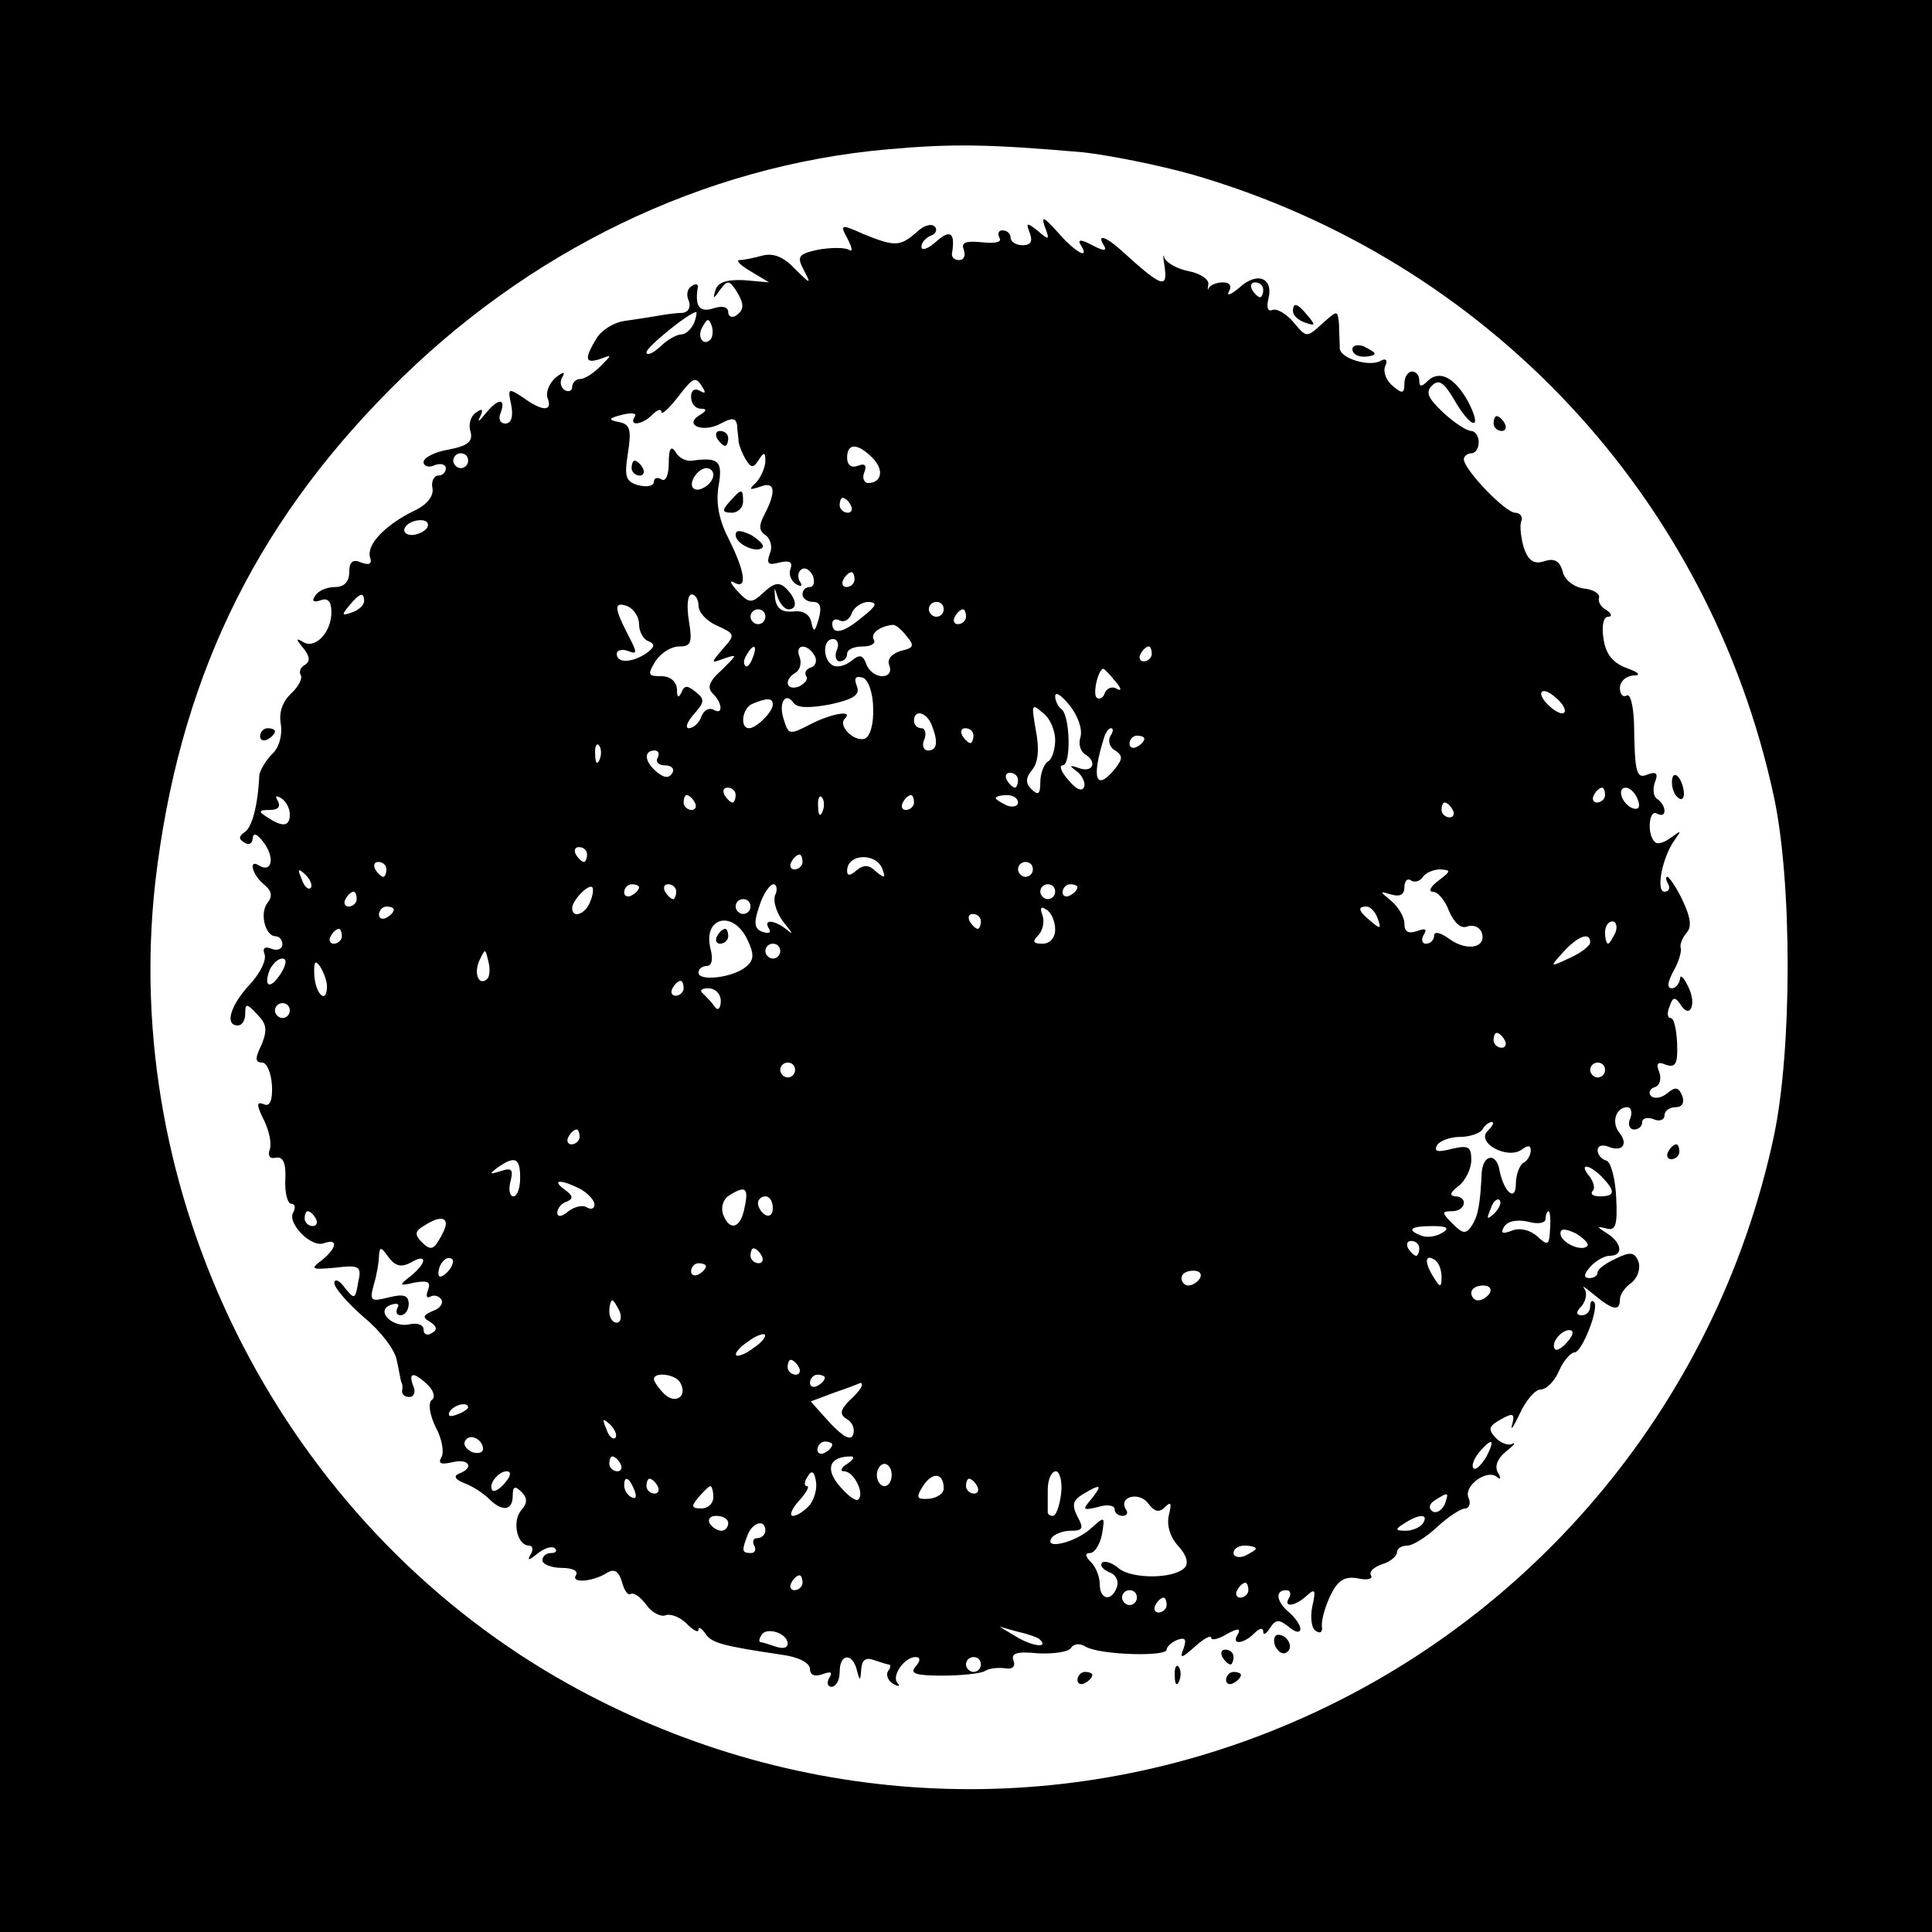
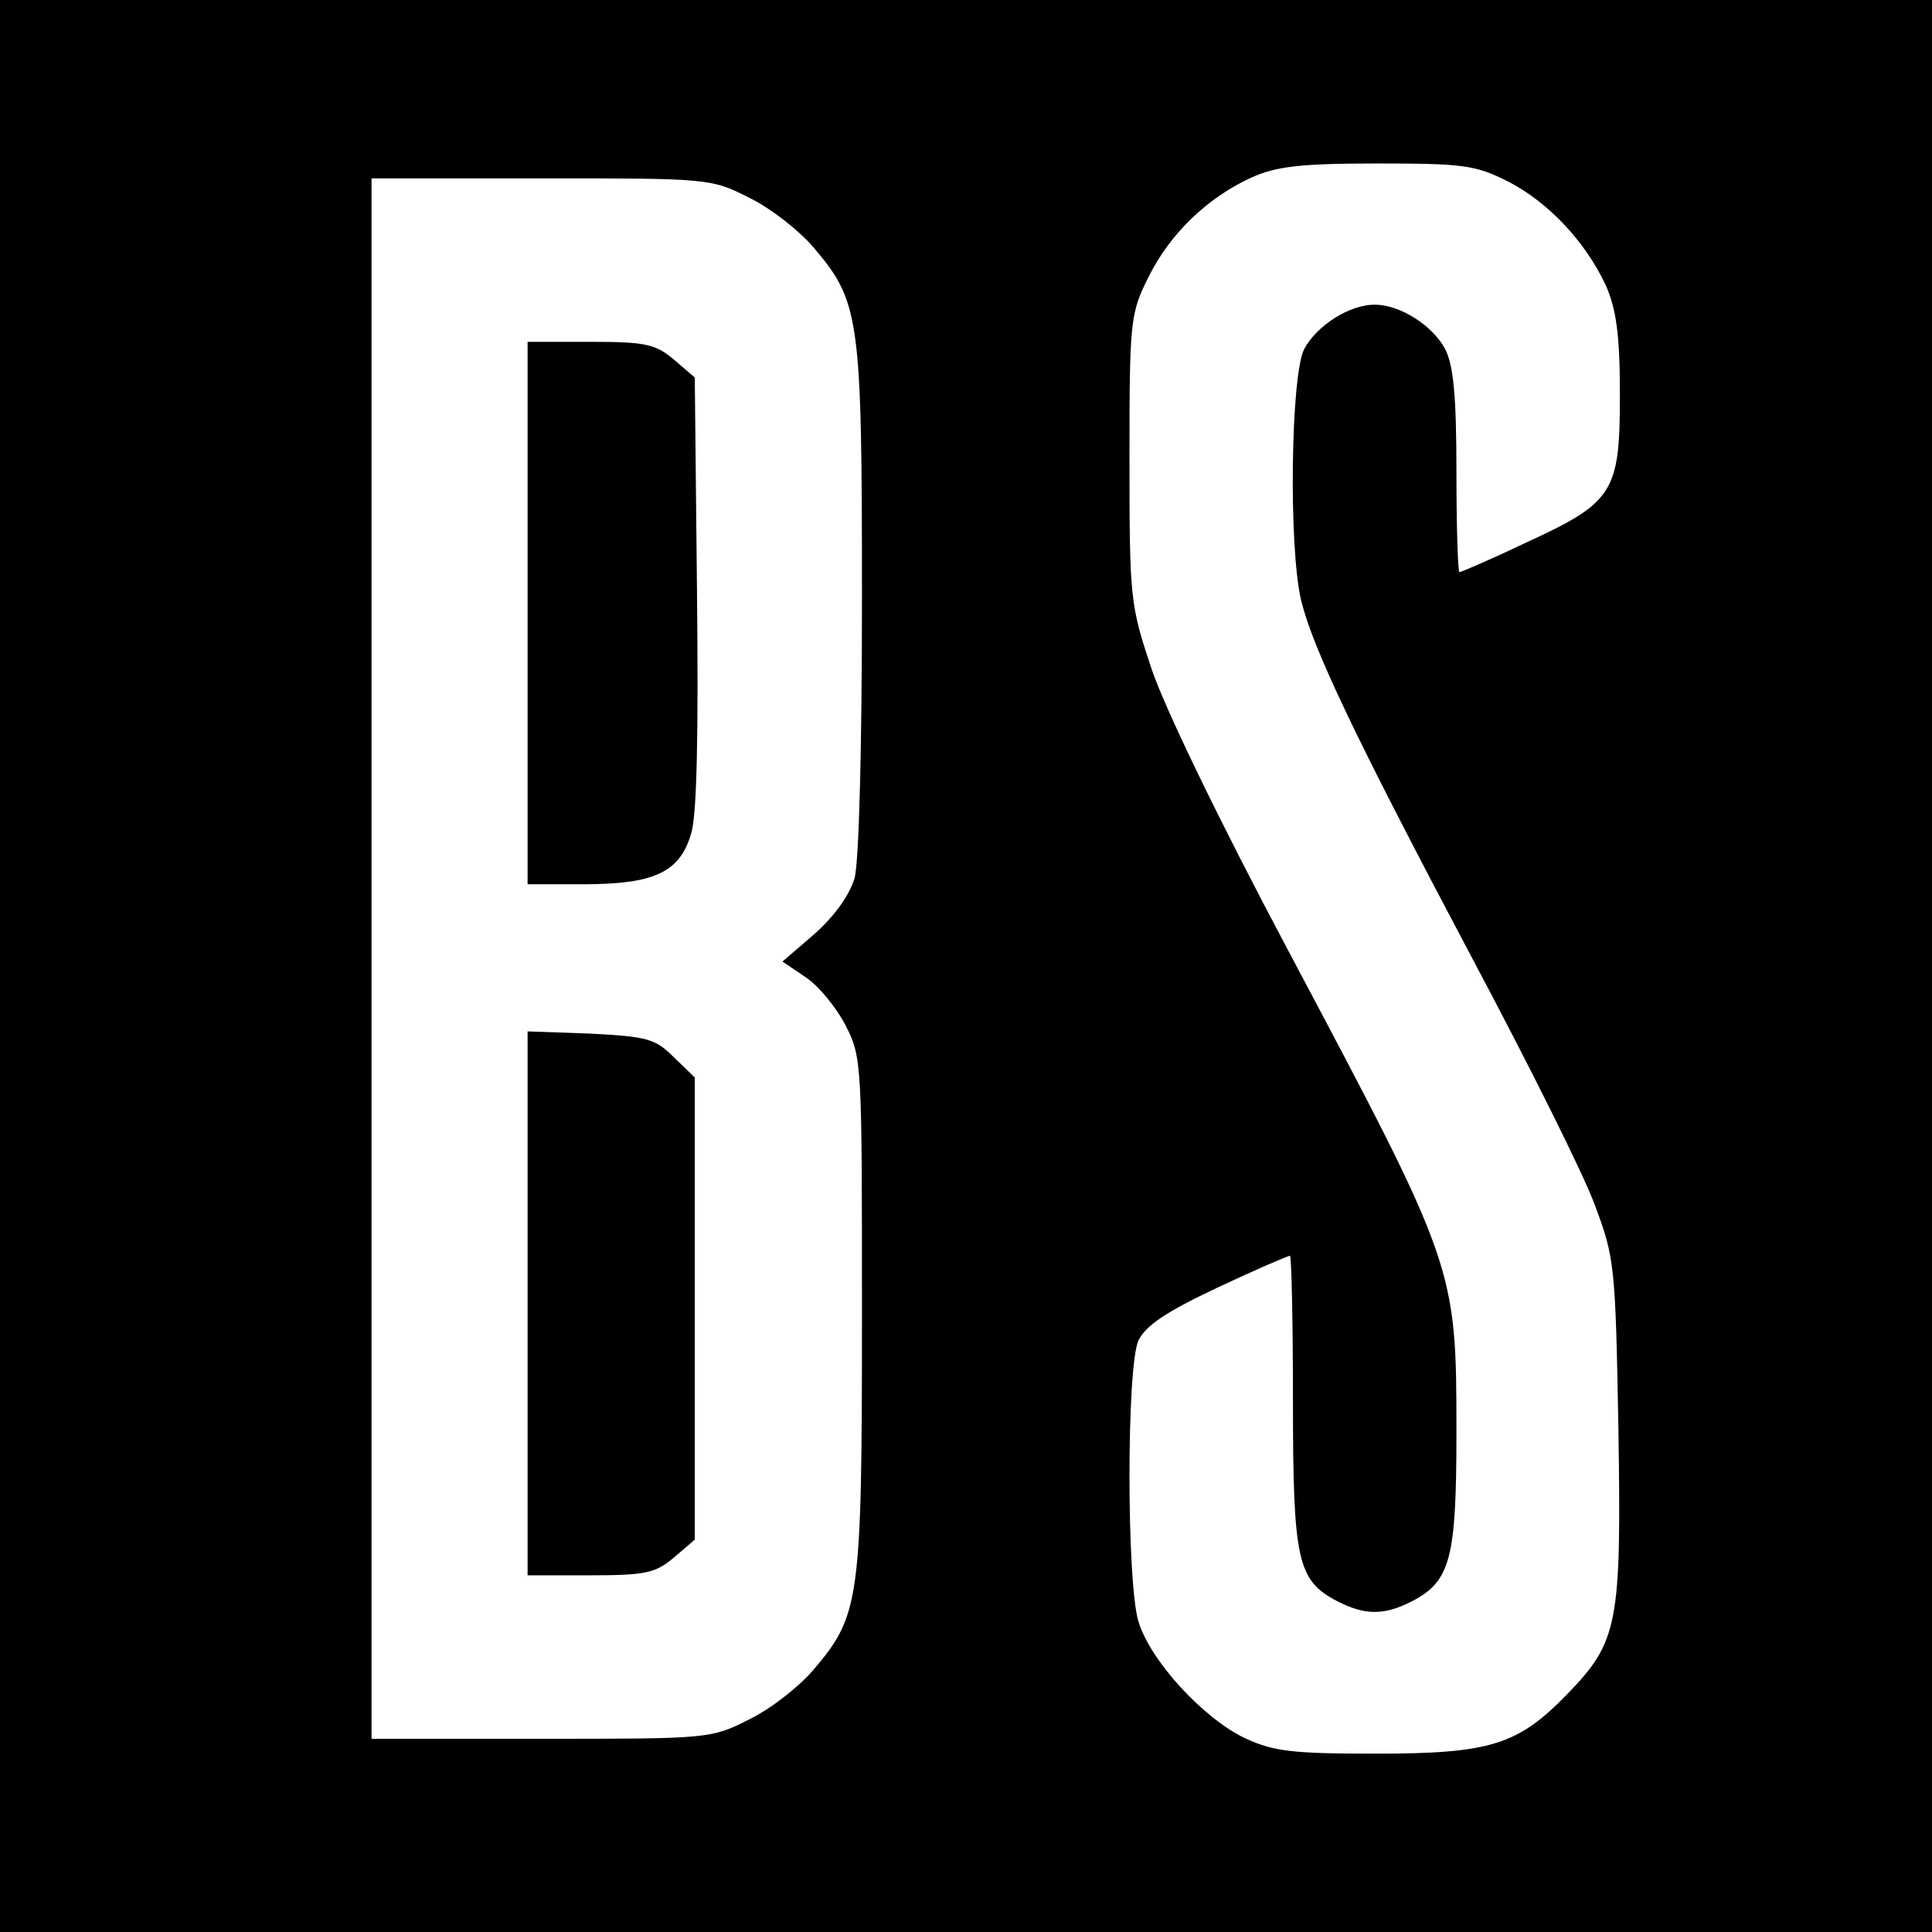
<svg xmlns="http://www.w3.org/2000/svg" version="1.0" width="260pt" height="260pt" viewBox="0 0 260 260" preserveAspectRatio="xMidYMid meet">
  <g transform="translate(0,260) scale(0.1,-0.1)" fill="#000000" stroke="none">
-     <path d="M0 1300 l0 -1300 1300 0 1300 0 0 1300 0 1300 -1300 0 -1300 0 0 -1300z m1458 1095 c35 -4 101 -17 147 -30 397 -115 695 -434 782 -836 25 -115 25 -342 0 -459 -78 -364 -334 -666 -682 -802 -319 -125 -674 -94 -970 83 -364 219 -573 643 -526 1062 31 266 130 476 316 663 184 186 421 301 669 323 89 8 137 7 264 -4z" />
-     <path d="M1406 2295 c7 -18 6 -19 -9 -6 -15 12 -17 12 -11 -3 4 -11 1 -16 -10 -16 -9 0 -16 5 -16 10 0 6 -5 10 -11 10 -5 0 -7 -4 -4 -10 4 -6 -6 -8 -24 -6 -21 2 -28 0 -24 -10 3 -8 0 -14 -6 -14 -6 0 -10 3 -10 8 5 29 -2 34 -21 17 -11 -10 -20 -13 -20 -7 0 6 6 12 13 15 6 2 9 8 5 12 -5 5 -16 1 -25 -8 -22 -19 -29 -19 -71 -2 -31 14 -32 13 -21 -7 6 -12 7 -18 1 -14 -5 3 -24 3 -41 0 -27 -6 -29 -9 -19 -28 10 -19 9 -19 -12 2 -15 16 -29 22 -44 18 -11 -3 -25 -6 -31 -6 -5 0 1 -7 15 -15 l25 -15 -34 3 c-23 1 -35 -3 -38 -13 -4 -13 -3 -13 6 0 10 13 12 13 21 0 12 -19 12 -27 0 -35 -5 -3 -10 -1 -10 5 0 7 -8 9 -20 5 -19 -6 -25 3 -21 28 1 5 -3 6 -8 2 -6 -3 -8 -12 -4 -20 3 -9 -1 -15 -8 -16 -8 0 -23 -2 -34 -4 -11 -2 -31 -5 -45 -7 -14 -2 -30 -12 -37 -23 -17 -28 -16 -35 5 -28 16 6 16 6 0 -10 -9 -9 -21 -17 -27 -17 -6 0 -11 -5 -11 -11 0 -5 -5 -7 -10 -4 -6 4 -7 12 -3 18 4 7 1 7 -9 -1 -9 -8 -14 -20 -11 -28 7 -18 -7 -18 -33 1 -20 13 -21 13 -16 -10 3 -16 0 -25 -8 -25 -7 0 -10 7 -6 15 7 20 -4 19 -21 -2 -8 -10 -11 -12 -7 -4 5 10 3 12 -5 6 -7 -4 -11 -15 -8 -25 4 -14 -3 -20 -29 -25 -19 -3 -34 -11 -34 -17 0 -5 7 -8 15 -4 8 3 15 1 15 -4 0 -6 -5 -10 -10 -10 -6 0 -10 -8 -8 -17 2 -11 -8 -23 -26 -31 -38 -19 -63 -45 -58 -62 3 -9 -1 -11 -12 -7 -11 5 -16 1 -16 -13 0 -13 -7 -20 -19 -20 -11 0 -23 -5 -27 -12 -5 -7 -2 -9 7 -6 10 4 15 -1 15 -16 0 -27 -22 -50 -38 -40 -10 6 -10 4 0 -8 9 -11 10 -18 2 -23 -6 -3 -8 -10 -5 -14 2 -5 -4 -16 -14 -25 -11 -11 -16 -25 -13 -41 2 -14 -2 -31 -12 -40 -9 -9 -16 -22 -17 -28 -2 -42 -10 -71 -20 -77 -8 -6 -8 -9 0 -14 6 -4 11 -1 11 6 1 8 6 6 15 -6 15 -20 11 -41 -6 -31 -15 10 -10 -12 6 -25 11 -9 12 -16 5 -25 -11 -14 -3 -45 11 -45 5 0 9 -5 9 -11 0 -6 -7 -9 -14 -6 -10 4 -13 1 -10 -7 3 -8 -6 -26 -20 -41 -26 -28 -34 -55 -16 -55 6 0 10 7 10 16 0 14 2 14 16 -1 13 -13 14 -21 6 -41 -9 -18 -9 -24 1 -24 6 0 12 -14 13 -31 1 -20 -3 -29 -11 -25 -10 4 -10 -1 0 -21 7 -14 11 -32 8 -40 -3 -8 0 -13 8 -11 10 2 14 -7 13 -29 -1 -18 3 -33 8 -33 5 0 6 -5 3 -11 -10 -14 24 -49 41 -42 20 7 17 -7 -3 -23 -16 -12 -14 -13 18 -10 33 4 36 2 31 -20 -4 -23 -5 -23 -18 -7 -7 10 -14 13 -14 6 0 -6 18 -27 40 -46 22 -18 42 -44 44 -58 3 -13 5 -26 6 -29 2 -3 2 -8 1 -12 0 -5 4 -8 10 -8 6 0 9 7 5 15 -7 19 1 19 20 1 8 -8 10 -17 5 -20 -5 -4 -3 -19 5 -36 9 -16 12 -35 8 -41 -5 -9 0 -10 14 -7 23 6 31 -7 10 -15 -8 -3 -6 -8 7 -13 11 -4 26 -14 33 -21 18 -18 32 -16 32 4 0 13 3 14 12 5 8 -8 8 -15 -1 -25 -12 -15 -5 -47 11 -47 5 0 6 -6 2 -12 -5 -9 -2 -8 9 1 10 8 20 11 24 7 3 -3 1 -6 -5 -6 -7 0 -12 -4 -12 -10 0 -5 12 -10 26 -10 14 0 23 -4 19 -10 -7 -11 23 -9 43 4 9 5 15 1 19 -13 3 -11 8 -19 12 -16 4 2 13 -4 21 -15 7 -10 19 -16 25 -14 7 3 20 -2 29 -11 9 -9 16 -13 16 -8 0 4 4 2 9 -5 8 -13 23 -17 104 -29 22 -3 37 -11 37 -19 0 -8 6 -11 17 -7 11 4 14 3 9 -5 -4 -7 -2 -12 3 -12 6 0 11 9 11 20 0 25 17 26 23 3 4 -16 5 -16 6 1 1 12 6 16 17 12 9 -3 18 -6 20 -6 3 0 3 -4 -1 -9 -3 -5 0 -13 7 -17 7 -4 10 -4 6 1 -9 9 9 35 24 35 7 0 7 -5 0 -13 -8 -9 0 -12 36 -12 26 0 52 3 57 6 6 4 18 5 27 4 10 -2 15 2 12 10 -4 10 4 13 33 10 21 -1 41 2 44 7 4 6 12 7 20 2 18 -11 109 -14 109 -4 0 4 7 10 14 13 11 4 13 1 9 -11 -6 -15 -3 -14 15 2 12 11 22 16 22 12 0 -4 10 -2 21 5 15 8 19 8 15 0 -10 -15 7 -14 22 1 7 7 12 8 12 2 0 -5 4 -3 9 5 8 12 12 12 25 2 9 -8 16 -9 16 -3 0 5 -7 15 -15 22 -17 14 -20 30 -4 30 5 0 7 -4 4 -10 -9 -14 8 -12 24 3 11 10 12 7 7 -15 -3 -15 -1 -30 5 -33 6 -4 9 -1 8 6 -1 8 4 26 11 41 10 21 19 27 37 24 13 -3 21 -1 18 4 -3 5 4 11 15 15 11 3 20 11 20 16 0 5 6 9 14 9 7 0 25 11 40 25 15 14 32 25 38 25 5 0 8 7 4 15 -6 16 26 39 39 27 5 -4 5 -1 1 6 -5 8 -1 19 10 28 11 9 15 13 9 11 -5 -3 -16 1 -23 9 -10 11 -8 15 8 24 16 9 19 8 15 -7 -3 -10 2 -3 10 14 8 18 21 33 28 33 8 0 19 11 25 25 6 14 16 25 21 25 10 0 34 61 26 68 -3 3 -5 0 -5 -6 0 -7 -5 -12 -11 -12 -8 0 -9 4 0 13 6 8 7 18 3 23 -4 5 2 1 14 -9 24 -20 34 -22 34 -6 0 7 7 17 16 23 8 7 12 19 9 28 -5 13 -11 14 -31 4 -13 -6 -24 -14 -24 -18 0 -5 -5 -8 -11 -8 -8 0 -8 5 1 15 7 8 19 15 26 15 19 0 17 17 -3 30 -14 9 -15 10 -2 7 13 -4 16 3 14 41 -1 25 -7 48 -13 50 -7 2 -12 8 -12 14 0 6 6 8 14 5 19 -8 28 3 15 19 -11 14 -4 34 11 34 5 0 7 -7 4 -15 -4 -8 -1 -15 5 -15 6 0 11 4 11 10 0 5 7 7 15 4 8 -4 15 -1 15 5 0 6 7 11 15 11 9 0 12 6 9 15 -5 12 -9 13 -20 4 -8 -7 -18 -8 -22 -4 -4 4 -2 10 5 12 7 2 9 12 6 20 -5 12 -2 15 9 10 13 -4 16 1 15 29 -1 19 -4 34 -9 34 -4 0 -5 7 -1 16 4 12 7 13 14 3 13 -22 23 -1 11 23 -6 13 -11 17 -11 11 -1 -7 -6 -13 -11 -13 -7 0 -6 8 2 23 7 12 11 26 10 31 -2 4 2 14 8 21 7 8 5 21 -6 44 -8 17 -18 31 -20 31 -3 0 -2 -4 1 -10 3 -5 1 -10 -5 -10 -12 0 -3 47 14 70 9 13 9 13 -5 3 -9 -7 -19 -10 -22 -6 -11 10 -8 45 3 38 6 -3 10 -2 10 4 0 5 -4 12 -10 16 -5 3 -6 13 -3 22 5 12 2 15 -9 11 -16 -7 -18 1 -19 69 -1 24 -5 40 -10 37 -5 -3 -9 2 -9 10 0 9 8 16 18 17 11 0 8 4 -9 10 -19 7 -28 19 -31 39 -3 18 0 30 6 30 6 0 5 4 -2 9 -8 4 -12 12 -10 17 1 5 -8 11 -21 12 -13 2 -26 12 -28 23 -4 14 -11 18 -24 14 -14 -5 -22 0 -28 17 -4 13 -6 29 -4 36 3 6 -1 12 -8 12 -13 0 -69 58 -69 72 0 4 5 8 10 8 6 0 10 7 10 15 0 8 -5 15 -10 15 -6 0 -23 11 -38 25 -20 19 -24 27 -15 36 9 9 16 5 30 -19 23 -40 39 -42 19 -3 -18 33 -39 44 -55 28 -8 -8 -11 -8 -11 1 0 7 -4 12 -10 12 -5 0 -10 -7 -10 -16 0 -14 -3 -14 -15 -4 -9 7 -14 19 -11 27 4 8 1 11 -5 8 -15 -10 -57 3 -56 17 0 7 -1 22 -1 32 -2 19 -2 19 -23 0 -21 -19 -21 -18 -38 2 -9 11 -22 19 -28 17 -7 -3 -9 3 -6 15 7 28 -15 37 -39 15 -12 -10 -18 -12 -14 -5 4 7 1 12 -8 12 -8 0 -16 -3 -19 -7 -2 -5 -2 -3 -1 4 2 6 -10 15 -26 18 -16 3 -31 12 -33 18 -2 7 -2 2 0 -10 5 -33 -3 -30 -58 20 -21 19 -34 23 -23 6 4 -7 -1 -7 -16 1 -15 8 -20 8 -16 1 14 -22 -7 -11 -31 17 -18 20 -22 22 -17 7z m294 -85 c0 -5 -2 -10 -4 -10 -3 0 -8 5 -11 10 -3 6 -1 10 4 10 6 0 11 -4 11 -10z m-766 -45 c-4 -8 -11 -15 -17 -15 -6 0 -19 -7 -29 -17 -10 -9 -18 -12 -18 -7 0 7 58 54 67 54 1 0 0 -7 -3 -15z m22 -22 c-10 -10 -19 5 -10 18 6 11 8 11 12 0 2 -7 1 -15 -2 -18z m-10 -65 c4 -7 3 -8 -4 -4 -7 4 -12 1 -12 -8 0 -9 6 -16 13 -16 9 0 8 -3 -2 -9 -21 -13 5 -24 29 -11 15 8 20 8 22 -2 0 -7 2 -17 2 -23 1 -5 5 -16 10 -24 7 -11 10 -11 17 0 7 11 9 11 9 -1 0 -9 -6 -22 -12 -29 -11 -10 -10 -11 5 -6 20 8 22 -6 6 -37 -8 -15 -8 -22 1 -28 7 -5 10 -16 6 -25 -5 -14 -2 -16 13 -12 13 3 18 1 15 -8 -3 -7 0 -16 7 -21 7 -4 10 -3 5 4 -3 6 -2 13 3 16 5 3 11 -1 15 -9 3 -8 1 -15 -4 -15 -6 0 -10 -4 -10 -10 0 -5 6 -10 14 -10 10 0 12 -7 8 -22 -5 -18 -7 -20 -10 -6 -2 11 -11 17 -25 15 -15 -1 -22 4 -24 18 -1 15 -1 16 3 3 3 -10 10 -18 15 -18 13 0 11 14 -3 28 -9 9 -16 8 -30 -5 -17 -16 -20 -15 -36 2 -9 10 -11 15 -4 11 18 -10 15 14 -7 58 -13 25 -18 48 -14 72 6 34 0 39 -36 34 -8 -1 -18 4 -22 12 -6 9 -9 4 -9 -15 0 -16 -4 -26 -10 -22 -5 3 -10 2 -10 -3 0 -6 -9 -8 -21 -5 -17 5 -19 11 -14 43 5 32 3 39 -12 42 -15 3 -15 5 5 10 12 3 20 2 16 -3 -8 -13 10 -11 24 3 7 7 12 8 12 4 0 -5 9 3 21 18 23 30 25 30 35 14z m228 -94 c16 -16 13 -34 -6 -34 -5 0 -8 7 -5 14 4 10 1 13 -9 9 -8 -3 -14 1 -14 11 0 20 14 20 34 0z m-544 -4 c0 -5 -4 -10 -10 -10 -5 0 -10 5 -10 10 0 6 5 10 10 10 6 0 10 -4 10 -10z m330 -19 c0 -12 -20 -25 -27 -18 -7 7 6 27 18 27 5 0 9 -4 9 -9z m185 -41 c3 -5 1 -10 -4 -10 -6 0 -11 5 -11 10 0 6 2 10 4 10 3 0 8 -4 11 -10z m-570 -30 c-3 -5 -13 -10 -21 -10 -8 0 -12 5 -9 10 3 6 13 10 21 10 8 0 12 -4 9 -10z m575 -70 c0 -5 -5 -10 -11 -10 -5 0 -7 5 -4 10 3 6 8 10 11 10 2 0 4 -4 4 -10z m-660 -29 c0 -5 -7 -12 -16 -15 -14 -5 -15 -4 -4 9 14 17 20 19 20 6z m450 -6 c0 -9 11 -21 25 -27 24 -11 25 -12 8 -31 -17 -20 -17 -20 2 -13 18 6 17 5 -3 -15 -17 -15 -21 -24 -13 -32 14 -14 14 -30 1 -22 -6 3 -13 -1 -16 -9 -3 -9 -11 -16 -17 -16 -5 0 -3 8 7 19 14 16 15 20 2 30 -11 9 -15 9 -19 -1 -4 -8 -6 -7 -6 5 -1 10 -9 17 -21 17 -18 0 -19 2 -8 20 7 11 21 20 32 20 16 0 18 5 13 35 -3 19 -2 35 4 35 5 0 9 -7 9 -15z m-80 -25 c0 -10 6 -21 13 -23 9 -4 8 -8 -3 -16 -19 -13 -40 -14 -40 -1 0 5 7 7 15 4 13 -5 13 -3 0 22 -19 37 -19 45 0 38 8 -4 15 -14 15 -24z m301 10 c-26 -22 -41 -25 -41 -9 0 5 5 7 10 4 6 -3 13 1 16 9 3 9 14 16 23 16 12 -1 11 -5 -8 -20z m109 10 c0 -5 -4 -10 -10 -10 -5 0 -10 5 -10 10 0 6 5 10 10 10 6 0 10 -4 10 -10z m-240 -10 c0 -5 -4 -10 -10 -10 -5 0 -10 5 -10 10 0 6 5 10 10 10 6 0 10 -4 10 -10z m270 0 c0 -5 -5 -10 -11 -10 -5 0 -7 5 -4 10 3 6 8 10 11 10 2 0 4 -4 4 -10z m-80 -26 c11 -13 10 -16 -8 -20 -12 -4 -19 -11 -15 -20 3 -8 -1 -14 -10 -14 -8 0 -18 7 -21 16 -5 13 -9 14 -21 4 -8 -6 -19 -9 -25 -5 -13 8 -13 35 1 35 6 0 9 -7 5 -15 -3 -8 -1 -15 4 -15 6 0 10 5 10 10 0 6 9 10 21 10 11 0 18 4 15 9 -5 8 7 18 25 20 4 1 12 -6 19 -15z m-207 -29 c-3 -9 -8 -14 -10 -11 -3 3 -2 9 2 15 9 16 15 13 8 -4z m83 3 c4 -6 2 -14 -4 -16 -7 -2 -10 -7 -7 -12 3 -4 -2 -10 -10 -14 -17 -6 -21 9 -4 19 6 4 8 13 5 21 -7 17 10 19 20 2z m454 2 c0 -5 -5 -10 -11 -10 -5 0 -7 5 -4 10 3 6 8 10 11 10 2 0 4 -4 4 -10z m-49 -37 c8 -9 9 -14 2 -10 -6 4 -13 1 -16 -5 -2 -7 -7 -10 -11 -7 -6 5 2 39 9 39 1 0 9 -8 16 -17z m-326 -36 c1 -21 -4 -38 -11 -41 -14 -5 -37 17 -27 27 12 12 -18 7 -47 -8 -27 -14 -29 -14 -35 6 -8 23 2 39 13 23 5 -7 22 -7 49 -2 32 7 41 13 36 25 -4 10 -2 14 8 11 7 -2 14 -20 14 -41z m279 -39 c-3 -9 0 -19 6 -23 17 -10 11 -25 -7 -19 -14 5 -15 4 -4 -4 7 -5 12 -15 10 -21 -3 -7 -11 -3 -21 9 -10 11 -13 20 -8 20 12 0 10 69 -2 76 -4 3 -8 11 -8 17 0 7 9 1 20 -13 11 -14 17 -32 14 -42z m646 47 c7 -8 8 -15 2 -15 -5 0 -15 7 -22 15 -7 8 -8 15 -2 15 5 0 15 -7 22 -15z m-1060 -3 c0 -10 -22 -32 -32 -32 -13 0 -9 28 5 33 19 8 27 8 27 -1z m380 -48 c0 -12 -4 -26 -10 -29 -5 -3 -10 -16 -10 -28 0 -16 -3 -18 -12 -9 -8 8 -8 15 1 26 8 9 10 28 5 53 -6 35 -6 37 9 24 10 -7 17 -24 17 -37z m-166 20 c9 -23 7 -34 -5 -34 -6 0 -9 7 -5 15 3 8 1 15 -4 15 -6 0 -10 5 -10 10 0 16 17 12 24 -6z m56 -14 c0 -5 -2 -10 -4 -10 -3 0 -8 5 -11 10 -3 6 -1 10 4 10 6 0 11 -4 11 -10z m184 -1 c-3 -6 -1 -15 7 -19 10 -7 10 -11 0 -24 -26 -32 -33 -15 -15 42 2 6 6 12 9 12 4 0 3 -5 -1 -11z m46 -3 c0 -3 -4 -8 -10 -11 -5 -3 -10 -1 -10 4 0 6 5 11 10 11 6 0 10 -2 10 -4z m-733 -28 c-3 -8 -6 -5 -6 6 -1 11 2 17 5 13 3 -3 4 -12 1 -19z m78 2 c-3 -5 1 -10 10 -10 9 0 13 -5 10 -10 -5 -8 -11 -7 -21 1 -17 14 -18 29 -3 29 5 0 7 -4 4 -10z m485 -30 c0 -5 -2 -10 -4 -10 -3 0 -8 5 -11 10 -3 6 -1 10 4 10 6 0 11 -4 11 -10z m-380 -20 c0 -5 -2 -10 -4 -10 -3 0 -8 5 -11 10 -3 6 -1 10 4 10 6 0 11 -4 11 -10z m1170 0 c0 -5 -5 -10 -11 -10 -5 0 -7 5 -4 10 3 6 8 10 11 10 2 0 4 -4 4 -10z m44 -6 c4 -10 1 -14 -6 -12 -15 5 -23 28 -10 28 5 0 13 -7 16 -16z m-1814 -20 c0 -16 -9 -18 -30 -4 -13 8 -12 10 3 10 11 0 15 4 11 12 -4 7 -3 8 4 4 7 -4 12 -14 12 -22z m545 16 c3 -5 1 -10 -4 -10 -6 0 -11 5 -11 10 0 6 2 10 4 10 3 0 8 -4 11 -10z m172 -12 c-3 -8 -6 -5 -6 6 -1 11 2 17 5 13 3 -3 4 -12 1 -19z m123 12 c0 -5 -5 -10 -11 -10 -5 0 -7 5 -4 10 3 6 8 10 11 10 2 0 4 -4 4 -10z m140 0 c0 -5 -7 -7 -15 -4 -8 4 -15 8 -15 10 0 2 7 4 15 4 8 0 15 -4 15 -10z m585 -10 c3 -5 1 -10 -4 -10 -6 0 -11 5 -11 10 0 6 2 10 4 10 3 0 8 -4 11 -10z m-1165 -60 c0 -5 -2 -10 -4 -10 -3 0 -8 5 -11 10 -3 6 -1 10 4 10 6 0 11 -4 11 -10z m290 -10 c0 -5 -5 -10 -11 -10 -5 0 -7 5 -4 10 3 6 8 10 11 10 2 0 4 -4 4 -10z m108 -11 c4 -11 2 -11 -9 -2 -9 9 -16 10 -26 2 -9 -8 -13 -8 -13 -1 0 24 41 25 48 1z m-668 1 c0 -5 -2 -10 -4 -10 -3 0 -8 5 -11 10 -3 6 -1 10 4 10 6 0 11 -4 11 -10z m870 0 c0 -5 -4 -10 -10 -10 -5 0 -10 5 -10 10 0 6 5 10 10 10 6 0 10 -4 10 -10z m-972 -25 c-3 -3 -9 2 -12 12 -6 14 -5 15 5 6 7 -7 10 -15 7 -18z m1518 10 c-11 -8 -14 -15 -8 -15 7 0 17 -12 22 -26 7 -16 16 -24 24 -21 8 3 17 0 20 -8 7 -20 -19 -26 -43 -9 -12 9 -21 11 -21 5 0 -6 -5 -11 -11 -11 -5 0 -7 5 -3 12 5 8 2 9 -9 5 -12 -4 -17 -1 -17 10 0 9 -8 22 -17 30 -17 14 -17 14 0 9 11 -3 17 0 17 10 0 8 4 13 9 9 5 -3 12 -1 16 5 3 5 14 10 23 10 15 -1 15 -2 -2 -15z m-1142 -29 c-6 -16 -24 -23 -24 -8 0 10 22 33 27 28 2 -2 1 -11 -3 -20z m66 20 c0 -3 -4 -8 -10 -11 -5 -3 -10 -1 -10 4 0 6 5 11 10 11 6 0 10 -2 10 -4z m50 -6 c0 -5 -2 -10 -4 -10 -3 0 -8 5 -11 10 -3 6 -1 10 4 10 6 0 11 -4 11 -10z m133 -5 c-3 -9 3 -26 13 -38 10 -12 12 -16 4 -9 -17 14 -34 16 -25 2 3 -5 0 -7 -9 -4 -11 4 -12 12 -4 35 5 16 14 29 19 29 4 0 6 -7 2 -15z m377 5 c0 -5 -4 -10 -10 -10 -5 0 -10 5 -10 10 0 6 5 10 10 10 6 0 10 -4 10 -10z m30 6 c0 -3 -4 -8 -10 -11 -5 -3 -10 -1 -10 4 0 6 5 11 10 11 6 0 10 -2 10 -4z m-970 -16 c0 -5 -5 -10 -11 -10 -5 0 -7 5 -4 10 3 6 8 10 11 10 2 0 4 -4 4 -10z m530 -10 c0 -5 -4 -10 -10 -10 -5 0 -10 5 -10 10 0 6 5 10 10 10 6 0 10 -4 10 -10z m-480 -4 c0 -3 -4 -8 -10 -11 -5 -3 -10 -1 -10 4 0 6 5 11 10 11 6 0 10 -2 10 -4z m890 -27 c0 -11 -7 -19 -17 -19 -13 0 -14 3 -6 11 6 6 9 18 6 27 -4 10 -2 13 5 8 7 -4 12 -16 12 -27z m434 15 c5 -14 4 -15 -9 -4 -17 14 -19 20 -6 20 5 0 12 -7 15 -16z m-534 -4 c0 -5 -2 -10 -4 -10 -3 0 -8 5 -11 10 -3 6 -1 10 4 10 6 0 11 -4 11 -10z m-314 -25 c9 -19 9 -27 -2 -36 -18 -15 -64 -20 -64 -8 0 5 5 9 11 9 7 0 9 9 5 24 -10 42 31 52 50 11z m1168 10 c-4 -8 -8 -15 -10 -15 -2 0 -4 7 -4 15 0 8 4 15 10 15 5 0 7 -7 4 -15z m-1714 -5 c0 -5 -5 -10 -11 -10 -5 0 -7 5 -4 10 3 6 8 10 11 10 2 0 4 -4 4 -10z m1680 -8 c0 -5 -12 -14 -27 -21 -28 -13 -28 -13 -9 8 20 22 36 27 36 13z m-1090 -12 c0 -5 -4 -10 -10 -10 -5 0 -10 5 -10 10 0 6 5 10 10 10 6 0 10 -4 10 -10z m-394 -37 c-11 -11 -19 6 -11 24 8 17 8 17 12 0 3 -10 2 -21 -1 -24z m-278 7 c-14 -22 -24 -19 -15 5 4 8 11 15 17 15 6 0 6 -7 -2 -20z m62 -17 c0 -25 -15 -12 -17 14 -1 19 1 22 8 12 5 -8 9 -20 9 -26z m480 -3 c0 -5 -5 -10 -11 -10 -5 0 -7 5 -4 10 3 6 8 10 11 10 2 0 4 -4 4 -10z m50 -17 c0 -10 -4 -14 -8 -8 -4 6 -11 13 -16 18 -5 4 -2 7 7 7 10 0 17 -8 17 -17z m-580 -13 c0 -5 -4 -10 -10 -10 -5 0 -10 5 -10 10 0 6 5 10 10 10 6 0 10 -4 10 -10z m1635 -40 c3 -5 1 -10 -4 -10 -6 0 -11 5 -11 10 0 6 2 10 4 10 3 0 8 -4 11 -10z m-955 -40 c0 -5 -4 -10 -10 -10 -5 0 -10 5 -10 10 0 6 5 10 10 10 6 0 10 -4 10 -10z m1090 0 c0 -5 -4 -10 -10 -10 -5 0 -10 5 -10 10 0 6 5 10 10 10 6 0 10 -4 10 -10z m-158 -82 c-16 -16 27 -39 46 -25 8 6 12 6 12 -1 0 -6 -4 -14 -10 -17 -5 -3 -10 -16 -10 -28 0 -25 -16 -12 -22 18 -4 24 -22 22 -24 -3 -2 -44 -5 -58 -13 -71 -8 -12 -12 -12 -26 2 -15 15 -15 17 -1 17 19 0 22 20 4 20 -8 1 -6 6 5 14 9 7 17 23 17 35 0 18 -4 20 -26 15 -19 -5 -25 -4 -20 5 4 6 18 11 31 11 13 0 27 5 30 10 3 6 9 10 13 10 3 0 1 -5 -6 -12z m-1222 -8 c0 -5 -5 -10 -11 -10 -5 0 -7 5 -4 10 3 6 8 10 11 10 2 0 4 -4 4 -10z m-80 -55 c0 -14 -4 -25 -9 -25 -5 0 -7 9 -4 20 4 16 2 19 -13 14 -16 -5 -16 -4 -4 5 23 16 30 13 30 -14z m1456 1 c18 -19 18 -26 -3 -26 -9 0 -13 3 -10 7 4 3 2 12 -4 20 -15 18 -1 17 17 -1z m-1375 -16 c10 -6 19 -15 19 -21 0 -6 -5 -7 -10 -4 -6 4 -17 1 -25 -5 -9 -8 -15 -8 -15 -2 0 6 6 13 13 15 9 4 8 8 -3 16 -19 14 -5 14 21 1z m221 -25 c-5 -28 -20 -33 -29 -9 -3 9 0 20 8 25 22 14 27 11 21 -16z m38 -1 c0 -8 -4 -12 -10 -9 -5 3 -10 10 -10 16 0 5 5 9 10 9 6 0 10 -7 10 -16z m971 -7 c-10 -9 -11 -8 -5 6 3 10 9 15 12 12 3 -3 0 -11 -7 -18z m-1586 -7 c3 -5 1 -10 -4 -10 -6 0 -11 5 -11 10 0 6 2 10 4 10 3 0 8 -4 11 -10z m1661 -14 c-1 -22 -3 -23 -17 -10 -10 9 -24 12 -34 8 -13 -5 -16 -4 -11 5 5 8 18 10 32 7 14 -4 24 -2 24 4 0 5 2 10 4 10 2 0 3 -11 2 -24z m-1486 7 c0 -5 -5 -15 -10 -23 -7 -12 -12 -12 -22 -2 -10 10 -10 15 2 22 18 12 30 13 30 3z m1341 -12 c-8 -5 -20 -7 -28 -4 -21 8 -15 13 15 13 20 0 23 -3 13 -9z m195 -18 c-8 -8 -36 5 -36 17 0 7 6 7 21 0 11 -7 18 -14 15 -17z m-226 -3 c0 -5 -2 -10 -4 -10 -3 0 -8 5 -11 10 -3 6 -1 10 4 10 6 0 11 -4 11 -10z m-1357 -19 c22 13 22 0 0 -18 -17 -13 -16 -14 5 -9 18 3 22 1 18 -10 -3 -8 -2 -12 3 -9 5 3 12 1 15 -4 3 -5 -2 -12 -11 -15 -14 -6 -15 -9 -4 -15 9 -6 10 -11 2 -15 -6 -4 -11 -2 -11 5 0 6 -8 9 -18 7 -23 -6 -48 18 -26 26 9 3 12 1 9 -4 -3 -6 -1 -10 4 -10 6 0 11 7 11 15 0 12 -7 14 -27 9 -24 -6 -26 -5 -20 17 4 13 7 31 7 39 1 13 3 12 13 -2 9 -12 17 -14 30 -7z m472 9 c3 -5 1 -10 -4 -10 -6 0 -11 5 -11 10 0 6 2 10 4 10 3 0 8 -4 11 -10z m-423 -22 c-7 -7 -12 -8 -12 -2 0 14 12 26 19 19 2 -3 -1 -11 -7 -17z m1338 -6 c0 -15 -2 -15 -10 -2 -13 20 -13 33 0 25 6 -3 10 -14 10 -23z m-990 14 c0 -3 -4 -8 -10 -11 -5 -3 -10 -1 -10 4 0 6 5 11 10 11 6 0 10 -2 10 -4z m665 -16 c-3 -5 -10 -10 -16 -10 -5 0 -9 5 -9 10 0 6 7 10 16 10 8 0 12 -4 9 -10z m390 -20 c-3 -5 -10 -10 -16 -10 -5 0 -9 5 -9 10 0 6 7 10 16 10 8 0 12 -4 9 -10z m-1171 -25 c3 -8 1 -15 -4 -15 -6 0 -10 7 -10 15 0 8 2 15 4 15 2 0 6 -7 10 -15z m180 -49 c-10 -8 -21 -12 -23 -10 -3 2 4 11 15 18 10 8 21 12 23 10 3 -2 -4 -11 -15 -18z m1096 9 c-7 -9 -15 -13 -17 -11 -7 7 7 26 19 26 6 0 6 -6 -2 -15z m-1035 -35 c3 -5 1 -10 -4 -10 -6 0 -11 5 -11 10 0 6 2 10 4 10 3 0 8 -4 11 -10z m-160 -20 c11 -18 -5 -31 -21 -16 -8 8 -14 17 -14 20 0 10 28 7 35 -4z m195 6 c0 -3 -4 -8 -10 -11 -5 -3 -10 -1 -10 4 0 6 5 11 10 11 6 0 10 -2 10 -4z m50 -10 c0 -3 -7 -12 -17 -21 -13 -13 -13 -19 -3 -25 7 -4 11 -13 8 -21 -3 -8 -13 -3 -31 16 l-26 29 32 12 c18 6 33 12 35 13 1 0 2 -1 2 -3z m-530 -30 c0 -2 -7 -7 -16 -10 -8 -3 -12 -2 -9 4 6 10 25 14 25 6z m198 -41 c-3 -3 -9 2 -12 12 -6 14 -5 15 5 6 7 -7 10 -15 7 -18z m-178 -15 c0 -5 -7 -7 -15 -4 -8 4 -12 10 -9 15 6 11 24 2 24 -11z m470 6 c0 -3 -4 -8 -10 -11 -5 -3 -10 -1 -10 4 0 6 5 11 10 11 6 0 10 -2 10 -4z m880 -17 c-7 -11 -14 -18 -17 -15 -3 3 0 12 7 21 18 21 23 19 10 -6z m-1165 -9 c3 -5 1 -10 -4 -10 -6 0 -11 5 -11 10 0 6 2 10 4 10 3 0 8 -4 11 -10z m305 0 c-8 -5 -10 -10 -4 -10 13 0 28 -30 19 -38 -3 -3 -14 5 -25 18 -20 23 -14 40 15 40 6 0 3 -5 -5 -10z m60 -15 c0 -8 -4 -15 -10 -15 -5 0 -10 7 -10 15 0 8 5 15 10 15 6 0 10 -7 10 -15z m-520 -10 c-7 -9 -15 -13 -17 -11 -7 7 7 26 19 26 6 0 6 -6 -2 -15z m410 -30 c-7 -8 -17 -15 -23 -15 -5 0 -2 9 8 20 10 11 15 20 11 20 -4 0 -4 6 1 13 5 9 9 7 11 -6 2 -10 -2 -24 -8 -32z m180 22 c0 -7 -9 -13 -20 -14 -16 -1 -18 1 -8 17 13 20 28 18 28 -3z m158 -7 c-2 -17 -7 -30 -11 -30 -4 0 -7 2 -7 5 0 3 0 16 0 30 0 14 5 25 11 25 5 0 9 -14 7 -30z m-574 4 c3 -8 2 -12 -4 -9 -6 3 -10 10 -10 16 0 14 7 11 14 -7z m31 6 c3 -5 1 -10 -4 -10 -6 0 -11 5 -11 10 0 6 2 10 4 10 3 0 8 -4 11 -10z m430 0 c3 -5 1 -10 -4 -10 -6 0 -11 5 -11 10 0 6 2 10 4 10 3 0 8 -4 11 -10z m-355 -15 c0 -8 -7 -15 -16 -15 -14 0 -14 3 -4 15 7 8 14 15 16 15 2 0 4 -7 4 -15z m509 -2 c-13 -15 -12 -16 9 -11 12 4 22 2 22 -3 0 -5 5 -9 11 -9 5 0 8 4 4 9 -10 17 18 24 30 8 9 -12 15 -13 23 -5 8 8 9 5 5 -11 -3 -13 1 -29 13 -42 11 -12 14 -23 8 -29 -15 -15 -70 -15 -88 -1 -9 8 -19 11 -23 8 -3 -4 1 -9 10 -13 9 -3 13 -12 10 -20 -7 -20 -23 -17 -23 4 0 10 -5 23 -12 30 -8 8 -8 12 -1 12 6 0 13 11 16 25 4 25 4 25 -15 8 -21 -19 -63 -29 -53 -13 3 5 15 10 26 10 16 0 18 3 9 19 -8 16 -6 22 7 30 25 15 27 13 12 -6z m475 -8 c-4 -8 -11 -12 -16 -9 -6 4 -5 10 3 15 19 12 19 11 13 -6z m-964 -25 c0 -5 -4 -10 -9 -10 -6 0 -13 5 -16 10 -3 6 1 10 9 10 9 0 16 -4 16 -10z m935 0 c-3 -5 -14 -10 -23 -10 -15 0 -15 2 -2 10 20 13 33 13 25 0z m-885 -10 c0 -5 -5 -10 -11 -10 -5 0 -7 -4 -4 -10 3 -5 1 -10 -4 -10 -13 0 -13 3 -5 24 7 18 24 22 24 6z m660 -24 c0 -2 -7 -6 -15 -10 -8 -3 -15 -1 -15 4 0 6 7 10 15 10 8 0 15 -2 15 -4z m-610 -46 c0 -5 -5 -10 -11 -10 -5 0 -7 5 -4 10 3 6 8 10 11 10 2 0 4 -4 4 -10z m600 -10 c0 -5 -5 -10 -11 -10 -5 0 -7 5 -4 10 3 6 8 10 11 10 2 0 4 -4 4 -10z m-150 -10 c0 -5 -4 -10 -10 -10 -5 0 -10 5 -10 10 0 6 5 10 10 10 6 0 10 -4 10 -10z m40 -10 c0 -5 -5 -10 -11 -10 -5 0 -7 5 -4 10 3 6 8 10 11 10 2 0 4 -4 4 -10z m-510 -52 c0 -6 -7 -7 -16 -4 -9 3 -18 6 -20 6 -3 0 -3 4 1 10 7 11 35 2 35 -12z m339 6 c13 -12 -8 -10 -29 2 l-25 15 25 -7 c14 -3 27 -8 29 -10z m-79 -34 c0 -5 -4 -10 -10 -10 -5 0 -10 5 -10 10 0 6 5 10 10 10 6 0 10 -4 10 -10z" />
-     <path d="M965 2010 c3 -5 8 -10 11 -10 2 0 4 5 4 10 0 6 -5 10 -11 10 -5 0 -7 -4 -4 -10z" />
-     <path d="M850 1970 c0 -5 5 -10 11 -10 5 0 7 5 4 10 -3 6 -8 10 -11 10 -2 0 -4 -4 -4 -10z" />
-     <path d="M982 1925 c-11 -12 -10 -15 3 -15 8 0 15 7 15 15 0 18 -2 18 -18 0z" />
-     <path d="M990 1880 c0 -12 28 -25 36 -17 3 3 -4 10 -15 17 -15 7 -21 7 -21 0z" />
-     <path d="M965 1340 c-3 -5 -1 -10 4 -10 6 0 11 5 11 10 0 6 -2 10 -4 10 -3 0 -8 -4 -11 -10z" />
-     <path d="M1740 2181 c0 -5 7 -12 16 -15 14 -5 15 -4 4 9 -14 17 -20 19 -20 6z" />
-     <path d="M1820 2130 c0 -6 7 -10 15 -10 8 0 15 2 15 4 0 2 -7 6 -15 10 -8 3 -15 1 -15 -4z" />
-     <path d="M2010 2030 c0 -5 5 -10 11 -10 5 0 7 5 4 10 -3 6 -8 10 -11 10 -2 0 -4 -4 -4 -10z" />
-     <path d="M350 1609 c0 -5 5 -7 10 -4 6 3 10 8 10 11 0 2 -4 4 -10 4 -5 0 -10 -5 -10 -11z" />
-     <path d="M2250 1547 c0 -9 4 -18 9 -21 5 -4 8 1 7 9 -3 21 -16 31 -16 12z" />
-     <path d="M2245 1050 c-3 -5 -1 -10 4 -10 6 0 11 5 11 10 0 6 -2 10 -4 10 -3 0 -8 -4 -11 -10z" />
-     <path d="M1716 385 c4 -8 10 -12 15 -9 11 6 2 24 -11 24 -5 0 -7 -7 -4 -15z" />
-     <path d="M1645 370 c3 -5 8 -10 11 -10 2 0 4 5 4 10 0 6 -5 10 -11 10 -5 0 -7 -4 -4 -10z" />
-     <path d="M1581 344 c0 -11 3 -14 6 -6 3 7 2 16 -1 19 -3 4 -6 -2 -5 -13z" />
-     <path d="M1450 339 c0 -5 5 -7 10 -4 6 3 10 8 10 11 0 2 -4 4 -10 4 -5 0 -10 -5 -10 -11z" />
-     <path d="M1650 339 c0 -5 5 -7 10 -4 6 3 10 8 10 11 0 2 -4 4 -10 4 -5 0 -10 -5 -10 -11z" />
+     <path d="M0 1300 l0 -1300 1300 0 1300 0 0 1300 0 1300 -1300 0 -1300 0 0 -1300z m2029 1056 c55 -28 105 -82 132 -140 14 -32 19 -66 19 -147 0 -132 -8 -145 -128 -200 -46 -22 -86 -39 -88 -39 -2 0 -4 61 -4 135 0 102 -4 143 -15 165 -17 32 -61 60 -95 60 -34 0 -78 -28 -95 -60 -18 -36 -21 -266 -4 -338 16 -65 72 -183 231 -483 75 -141 149 -289 164 -330 27 -72 28 -81 32 -303 4 -261 0 -285 -69 -356 -66 -68 -103 -80 -257 -80 -114 0 -138 3 -177 21 -56 27 -127 104 -143 157 -16 54 -16 342 0 378 10 20 36 38 106 71 51 24 95 43 98 43 2 0 4 -88 4 -195 0 -216 6 -242 60 -270 37 -19 63 -19 100 0 52 27 60 57 60 227 0 224 -1 224 -227 650 -91 171 -165 324 -183 377 -29 87 -30 94 -30 283 0 188 1 196 26 246 29 58 79 106 138 133 33 15 66 19 169 19 116 0 132 -2 176 -24z m-1021 -22 c29 -14 67 -44 86 -66 63 -74 66 -93 66 -472 0 -203 -4 -356 -10 -378 -7 -23 -27 -51 -54 -75 l-43 -37 31 -21 c17 -11 41 -40 54 -65 22 -43 22 -51 22 -390 0 -386 -3 -404 -66 -478 -19 -22 -57 -52 -86 -66 -51 -26 -55 -26 -280 -26 l-228 0 0 1050 0 1050 228 0 c225 0 229 0 280 -26z" />
+     <path d="M710 1775 l0 -365 75 0 c95 0 130 16 145 68 8 24 10 136 8 325 l-3 289 -28 24 c-25 21 -38 24 -113 24 l-84 0 0 -365z" />
+     <path d="M710 846 l0 -366 84 0 c75 0 88 3 113 24 l28 24 0 311 0 311 -28 27 c-25 25 -35 28 -112 32 l-85 3 0 -366z" />
  </g>
</svg>
